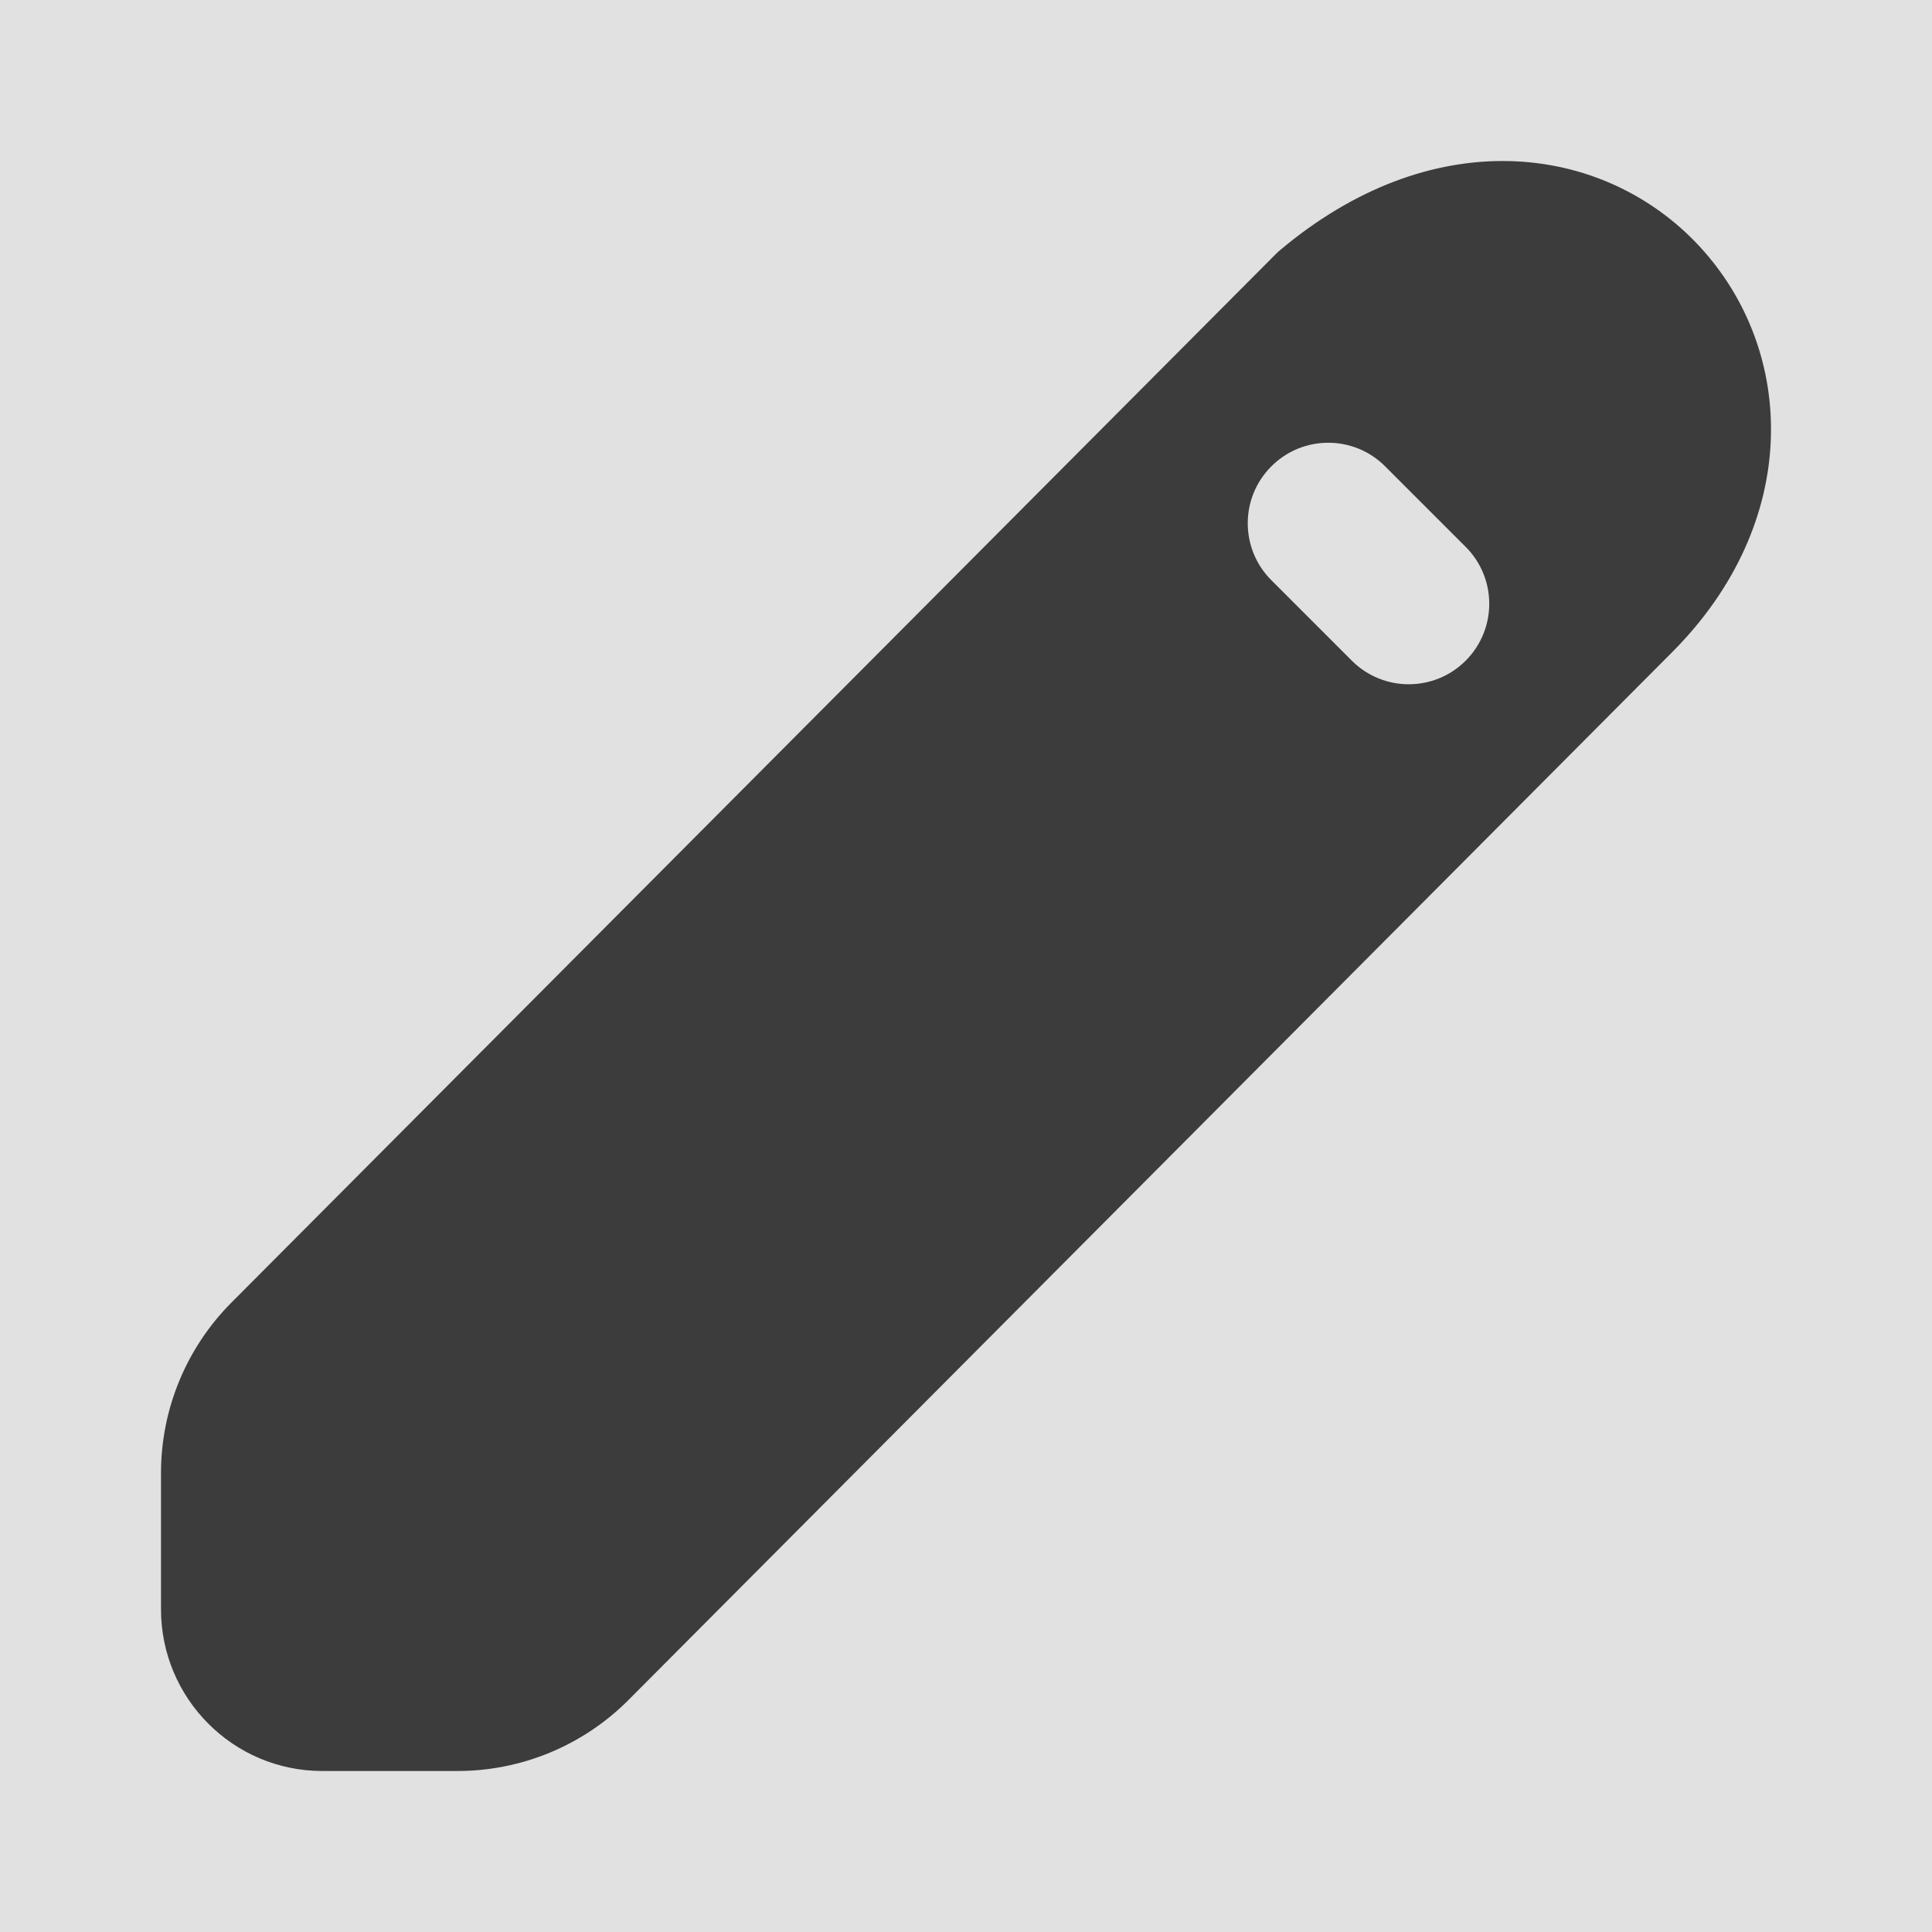
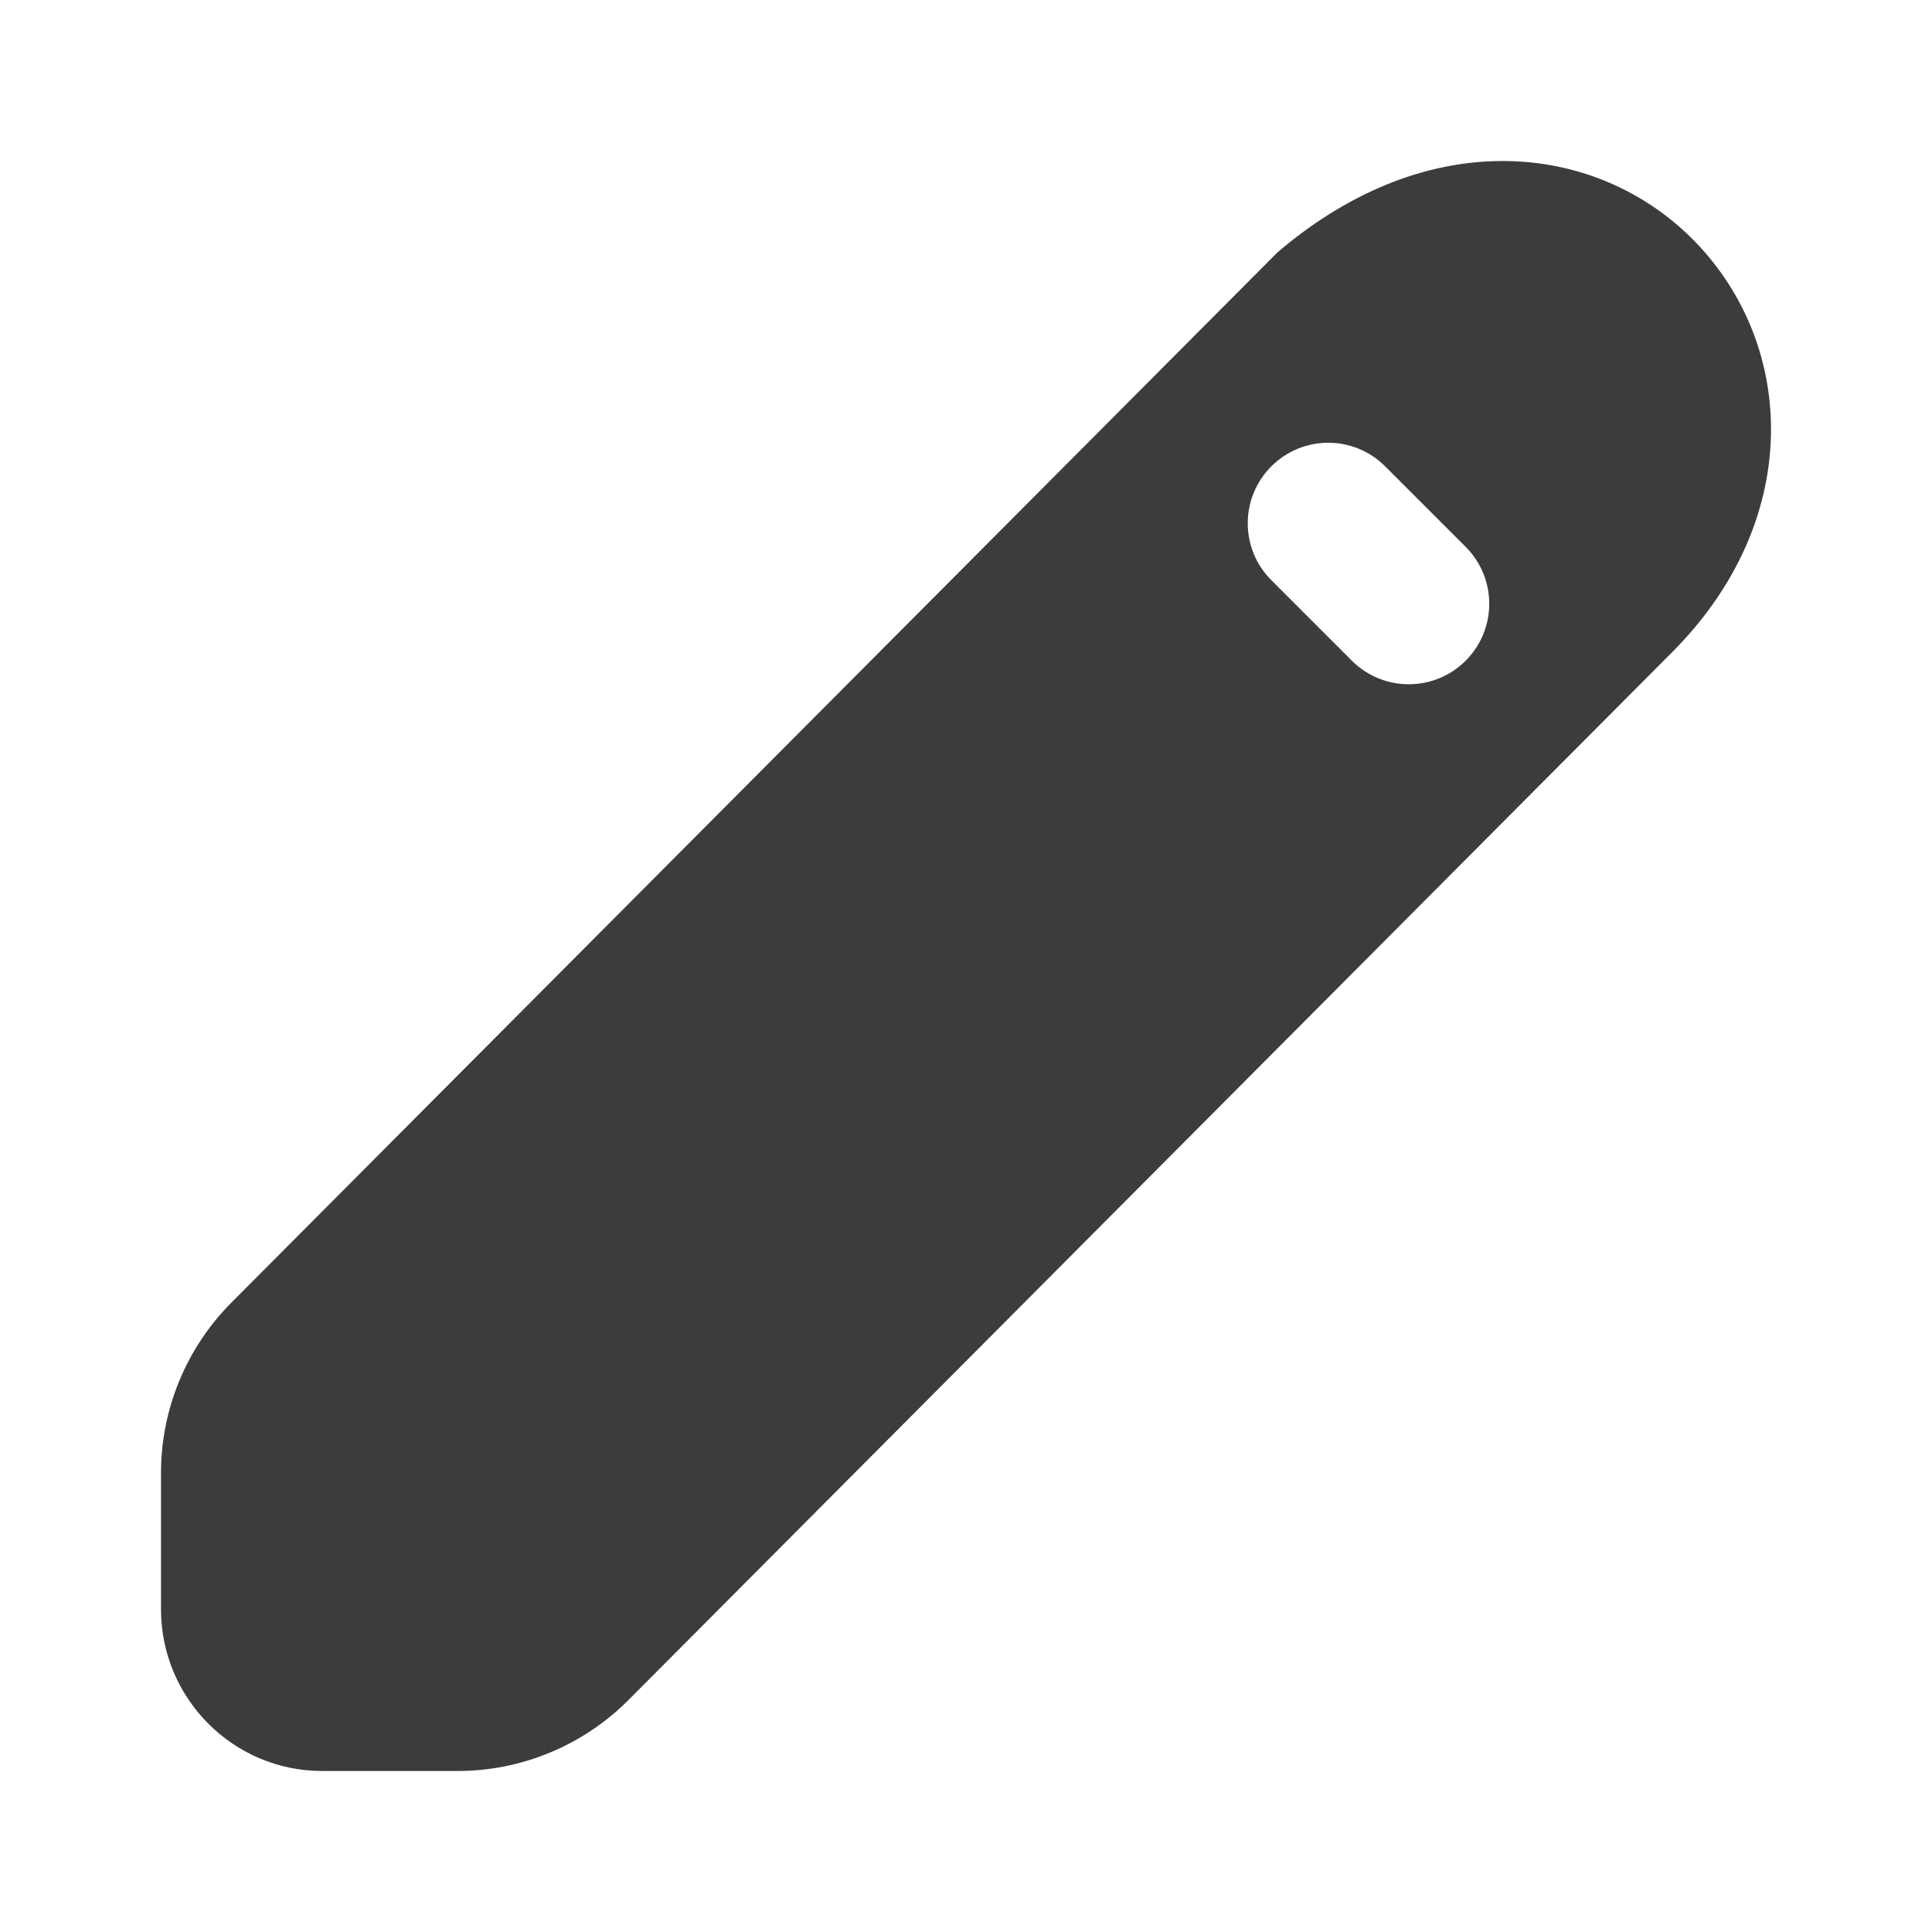
- <svg xmlns="http://www.w3.org/2000/svg" width="42" height="42" viewBox="0 0 42 42" fill="none">
-   <rect width="42" height="42" fill="#E1E1E1" />
+ <svg xmlns="http://www.w3.org/2000/svg" viewBox="0 0 42 42" fill="none">
+   <rect fill="#E1E1E1" />
  <path fill-rule="evenodd" clip-rule="evenodd" d="M36.354 14.175C39.171 11.347 39.051 7.633 36.948 5.358C35.922 4.249 34.462 3.541 32.809 3.502C31.149 3.463 29.429 4.097 27.843 5.425C27.802 5.459 27.763 5.494 27.726 5.532L5.03 28.318C4.05 29.302 3.5 30.634 3.5 32.023V34.986C3.5 36.914 5.061 38.5 7.007 38.5H9.945C11.341 38.5 12.679 37.944 13.664 36.955L36.354 14.175ZM30.112 10.138C29.429 9.454 28.321 9.454 27.638 10.138C26.954 10.821 26.954 11.929 27.638 12.613L29.388 14.363C30.071 15.046 31.179 15.046 31.862 14.363C32.546 13.679 32.546 12.571 31.862 11.888L30.112 10.138Z" fill="#3C3C3C" />
</svg>
